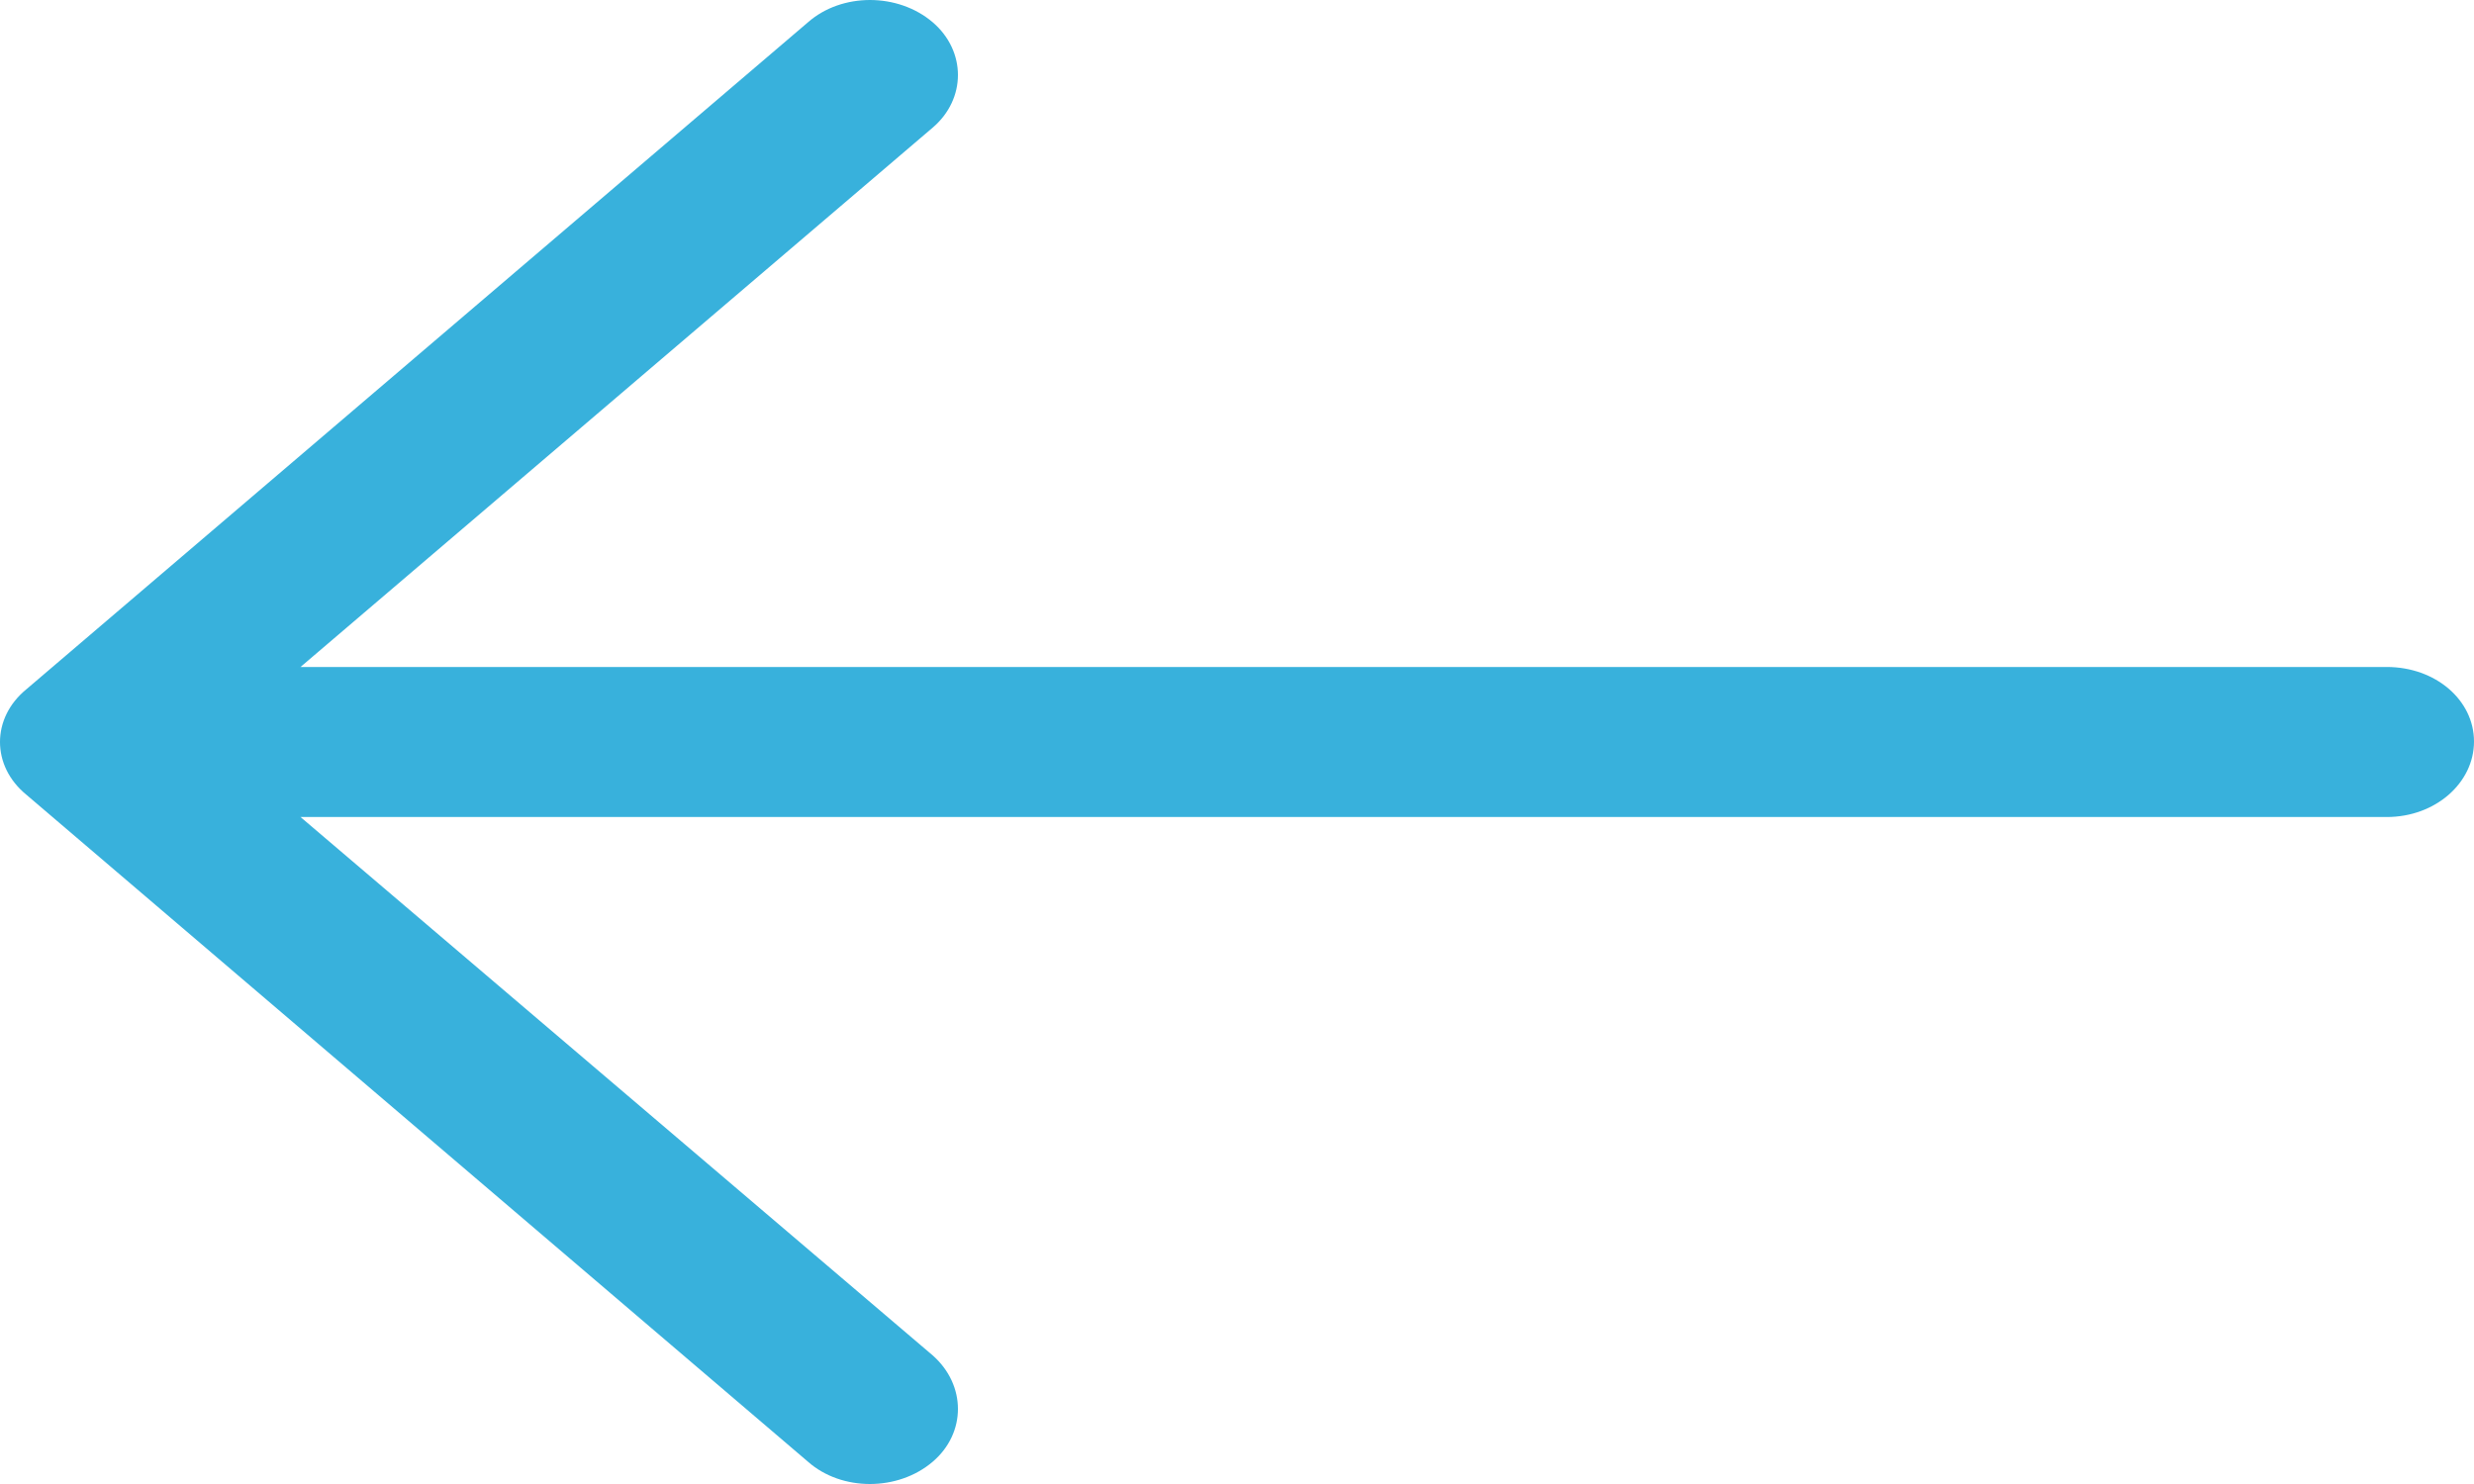
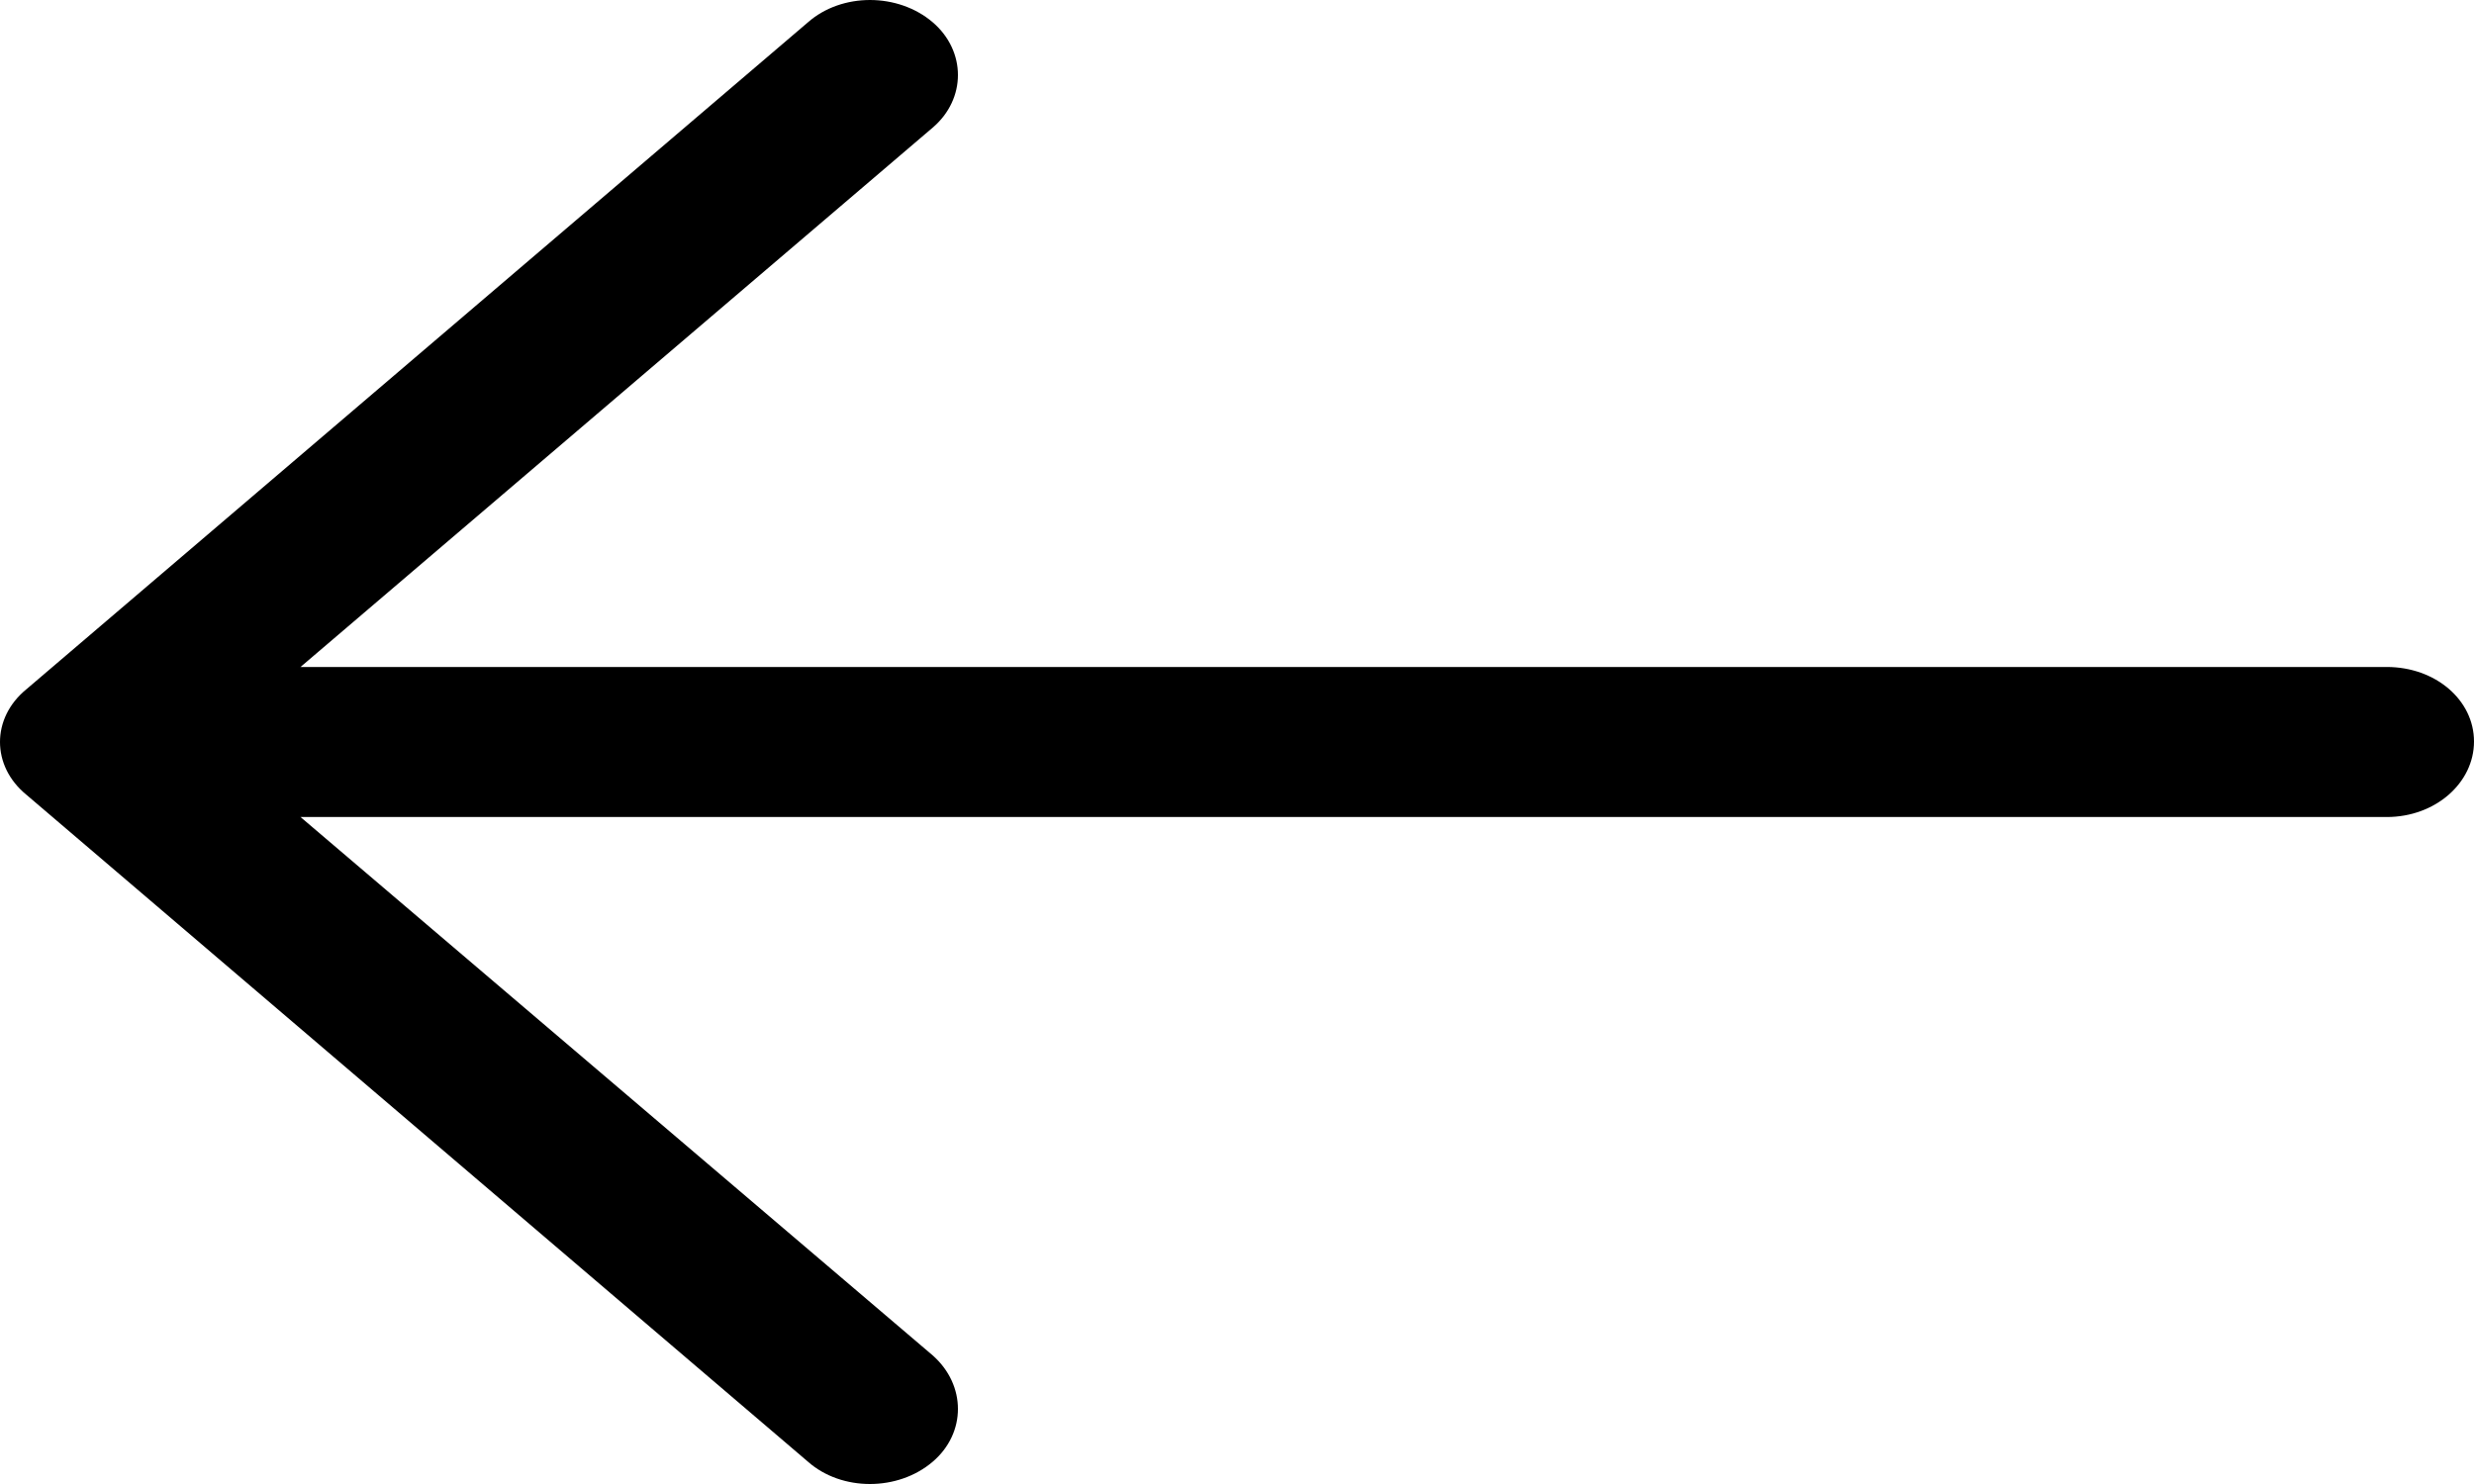
- <svg xmlns="http://www.w3.org/2000/svg" width="15" height="9" viewBox="0 0 15 9" fill="none">
-   <path d="M4.899 0.135C5.104 -0.045 5.444 -0.045 5.655 0.135C5.859 0.31 5.859 0.6 5.655 0.774L1.822 4.045H14.471C14.766 4.045 15 4.245 15 4.497C15 4.748 14.766 4.955 14.471 4.955H1.822L5.655 8.22C5.859 8.4 5.859 8.691 5.655 8.865C5.444 9.045 5.103 9.045 4.899 8.865L0.159 4.819C-0.053 4.645 -0.053 4.355 0.159 4.181L4.899 0.135Z" fill="#38B1DC" />
+ <svg xmlns="http://www.w3.org/2000/svg" width="15" height="9" viewBox="0 0 15 9">
+   <path d="M4.899 0.135C5.104 -0.045 5.444 -0.045 5.655 0.135C5.859 0.31 5.859 0.6 5.655 0.774L1.822 4.045H14.471C14.766 4.045 15 4.245 15 4.497C15 4.748 14.766 4.955 14.471 4.955H1.822L5.655 8.22C5.859 8.4 5.859 8.691 5.655 8.865C5.444 9.045 5.103 9.045 4.899 8.865L0.159 4.819C-0.053 4.645 -0.053 4.355 0.159 4.181L4.899 0.135Z" />
</svg>
